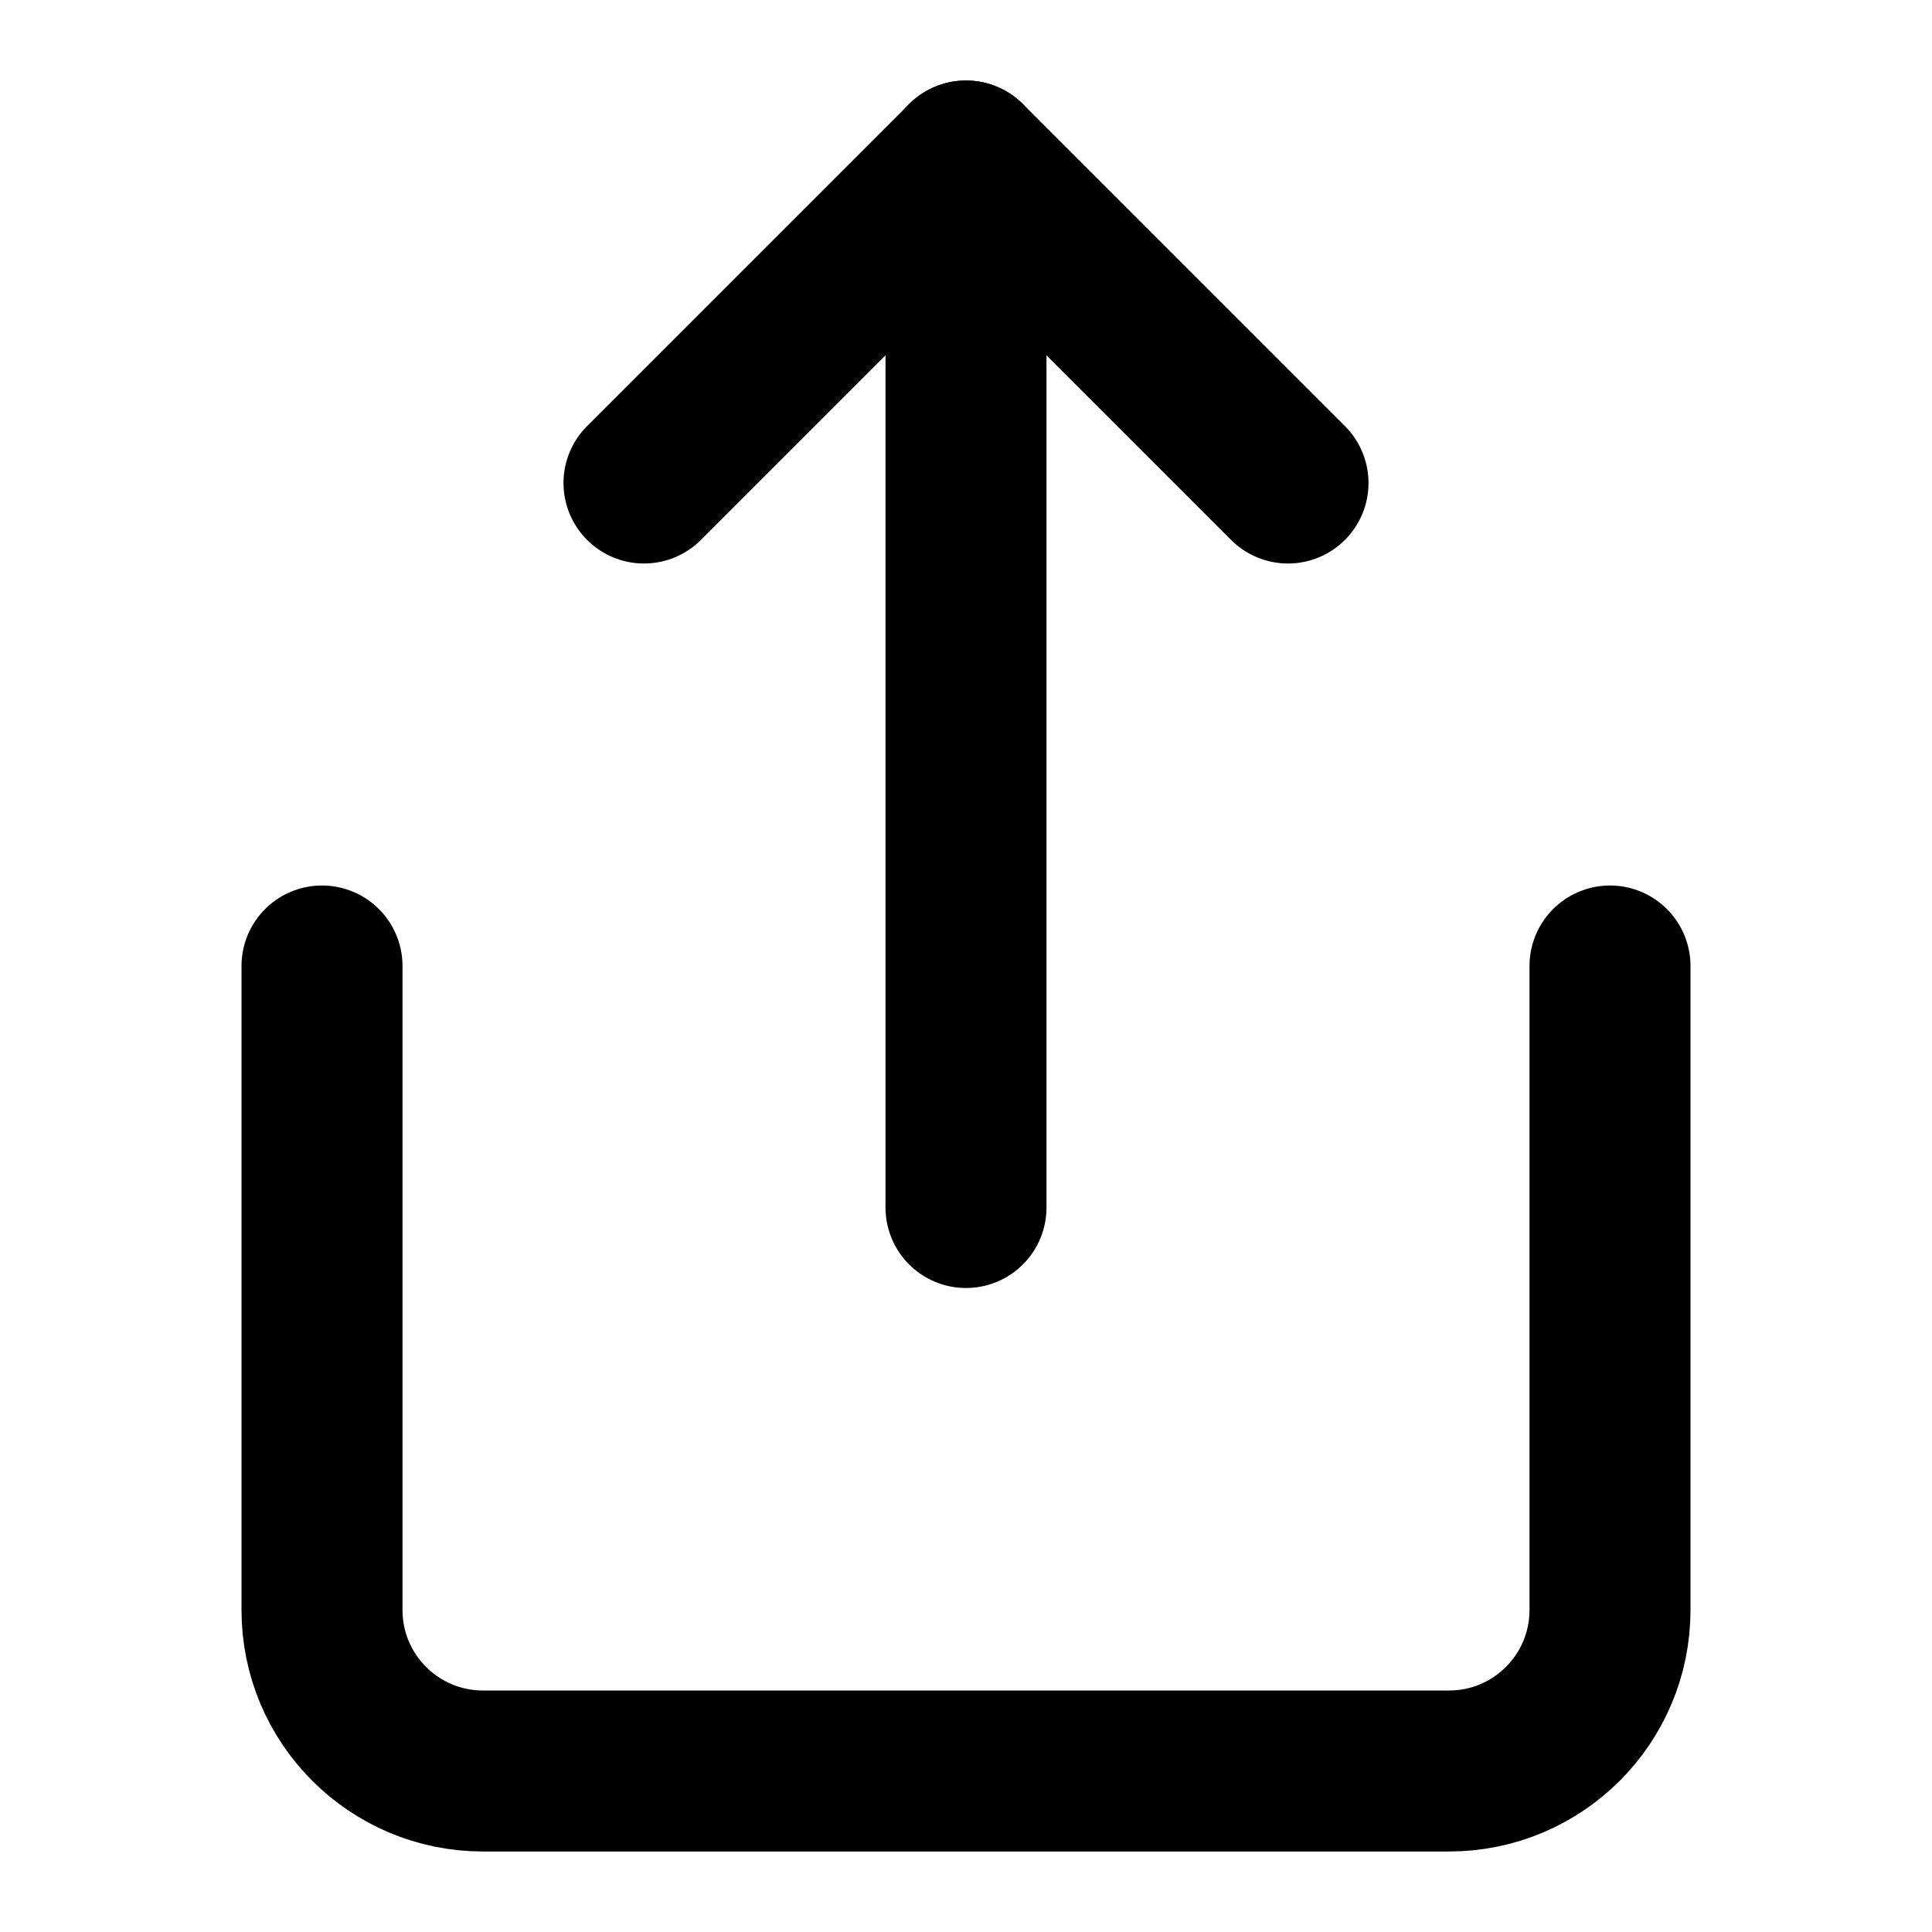
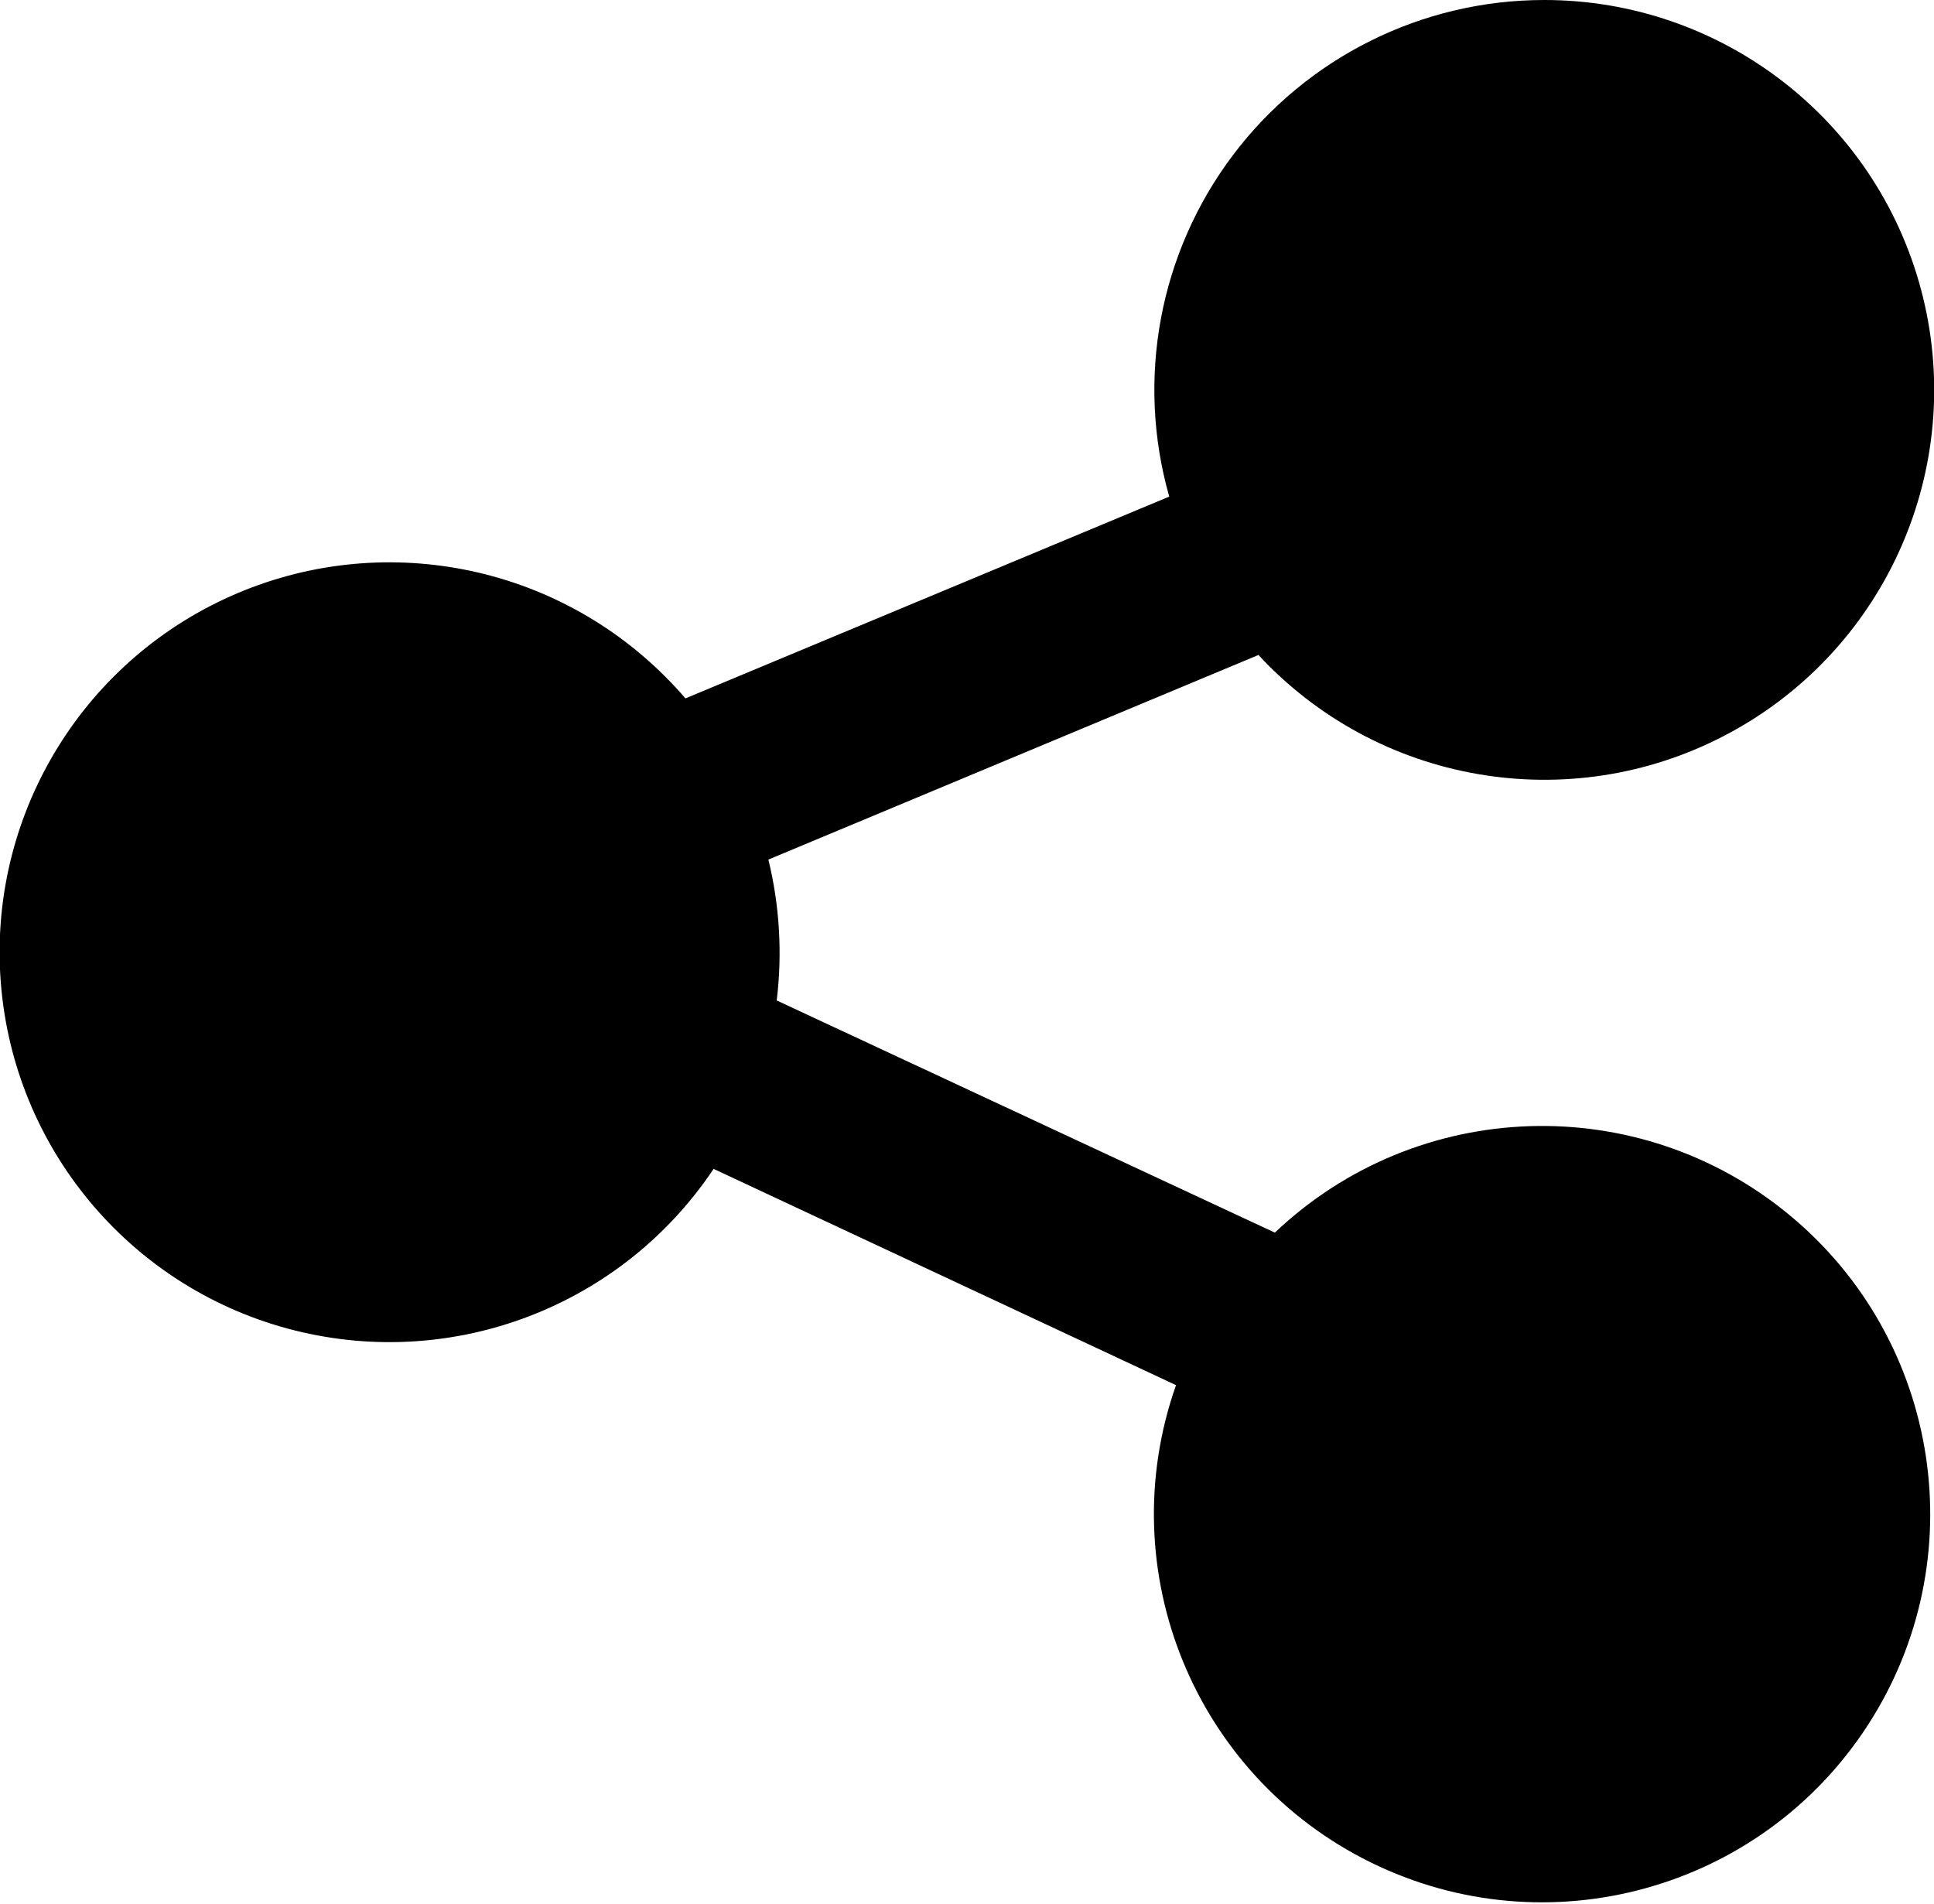
- <svg xmlns="http://www.w3.org/2000/svg" width="24px" height="24px" viewBox="0 0 24 24" fill="none" stroke="currentColor" stroke-width="2" stroke-linecap="round" stroke-linejoin="round" class="feather feather-share">
-   <path d="M4 12v8a2 2 0 0 0 2 2h12a2 2 0 0 0 2-2v-8" />
-   <polyline points="16 6 12 2 8 6" />
-   <line x1="12" y1="2" x2="12" y2="15" />
+ <svg xmlns="http://www.w3.org/2000/svg" id="Layer_1" data-name="Layer 1" viewBox="0 0 122.88 120.94">
+   <path d="M98.11,0A24.77,24.77,0,1,1,80.6,42.28c-.22-.22-.43-.44-.64-.67l-31.14,13a25,25,0,0,1,.53,8.95L81,78.31A24.66,24.66,0,1,1,74.72,88L45.34,74.26A24.77,24.77,0,1,1,42.28,43c.44.44.87.9,1.27,1.37L74.29,31.55A24.77,24.77,0,0,1,98.11,0Z" />
</svg>
